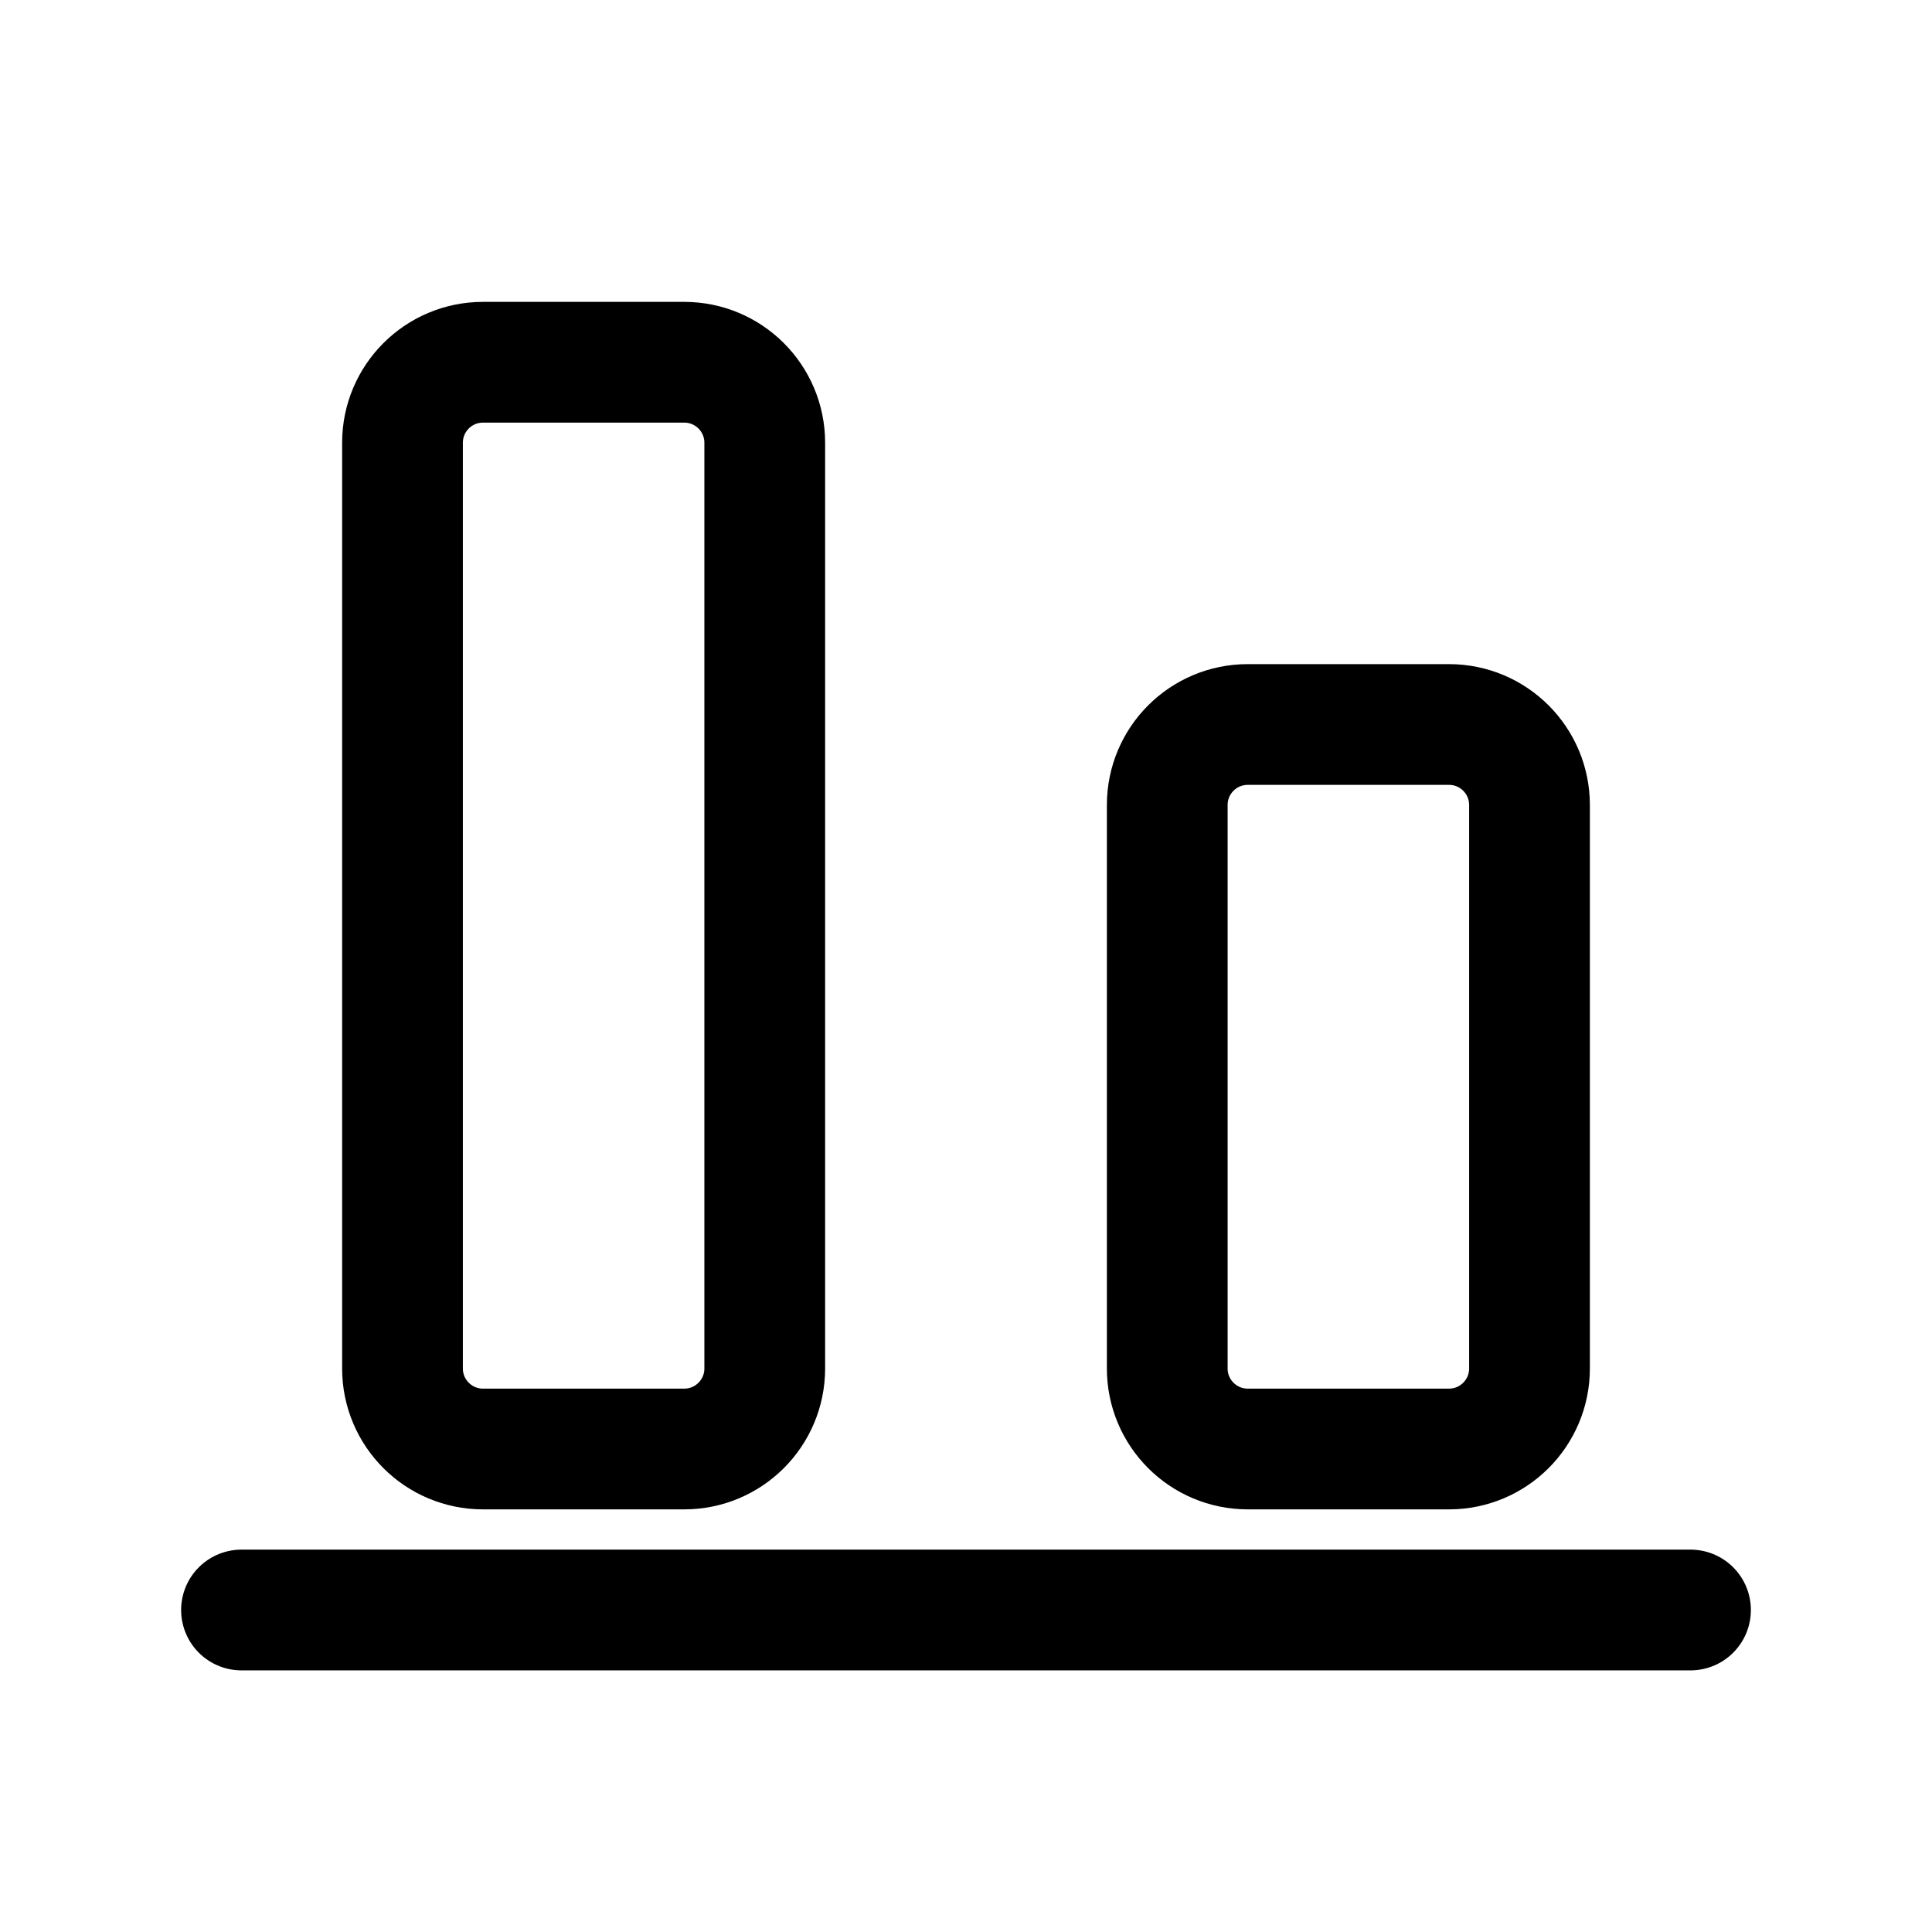
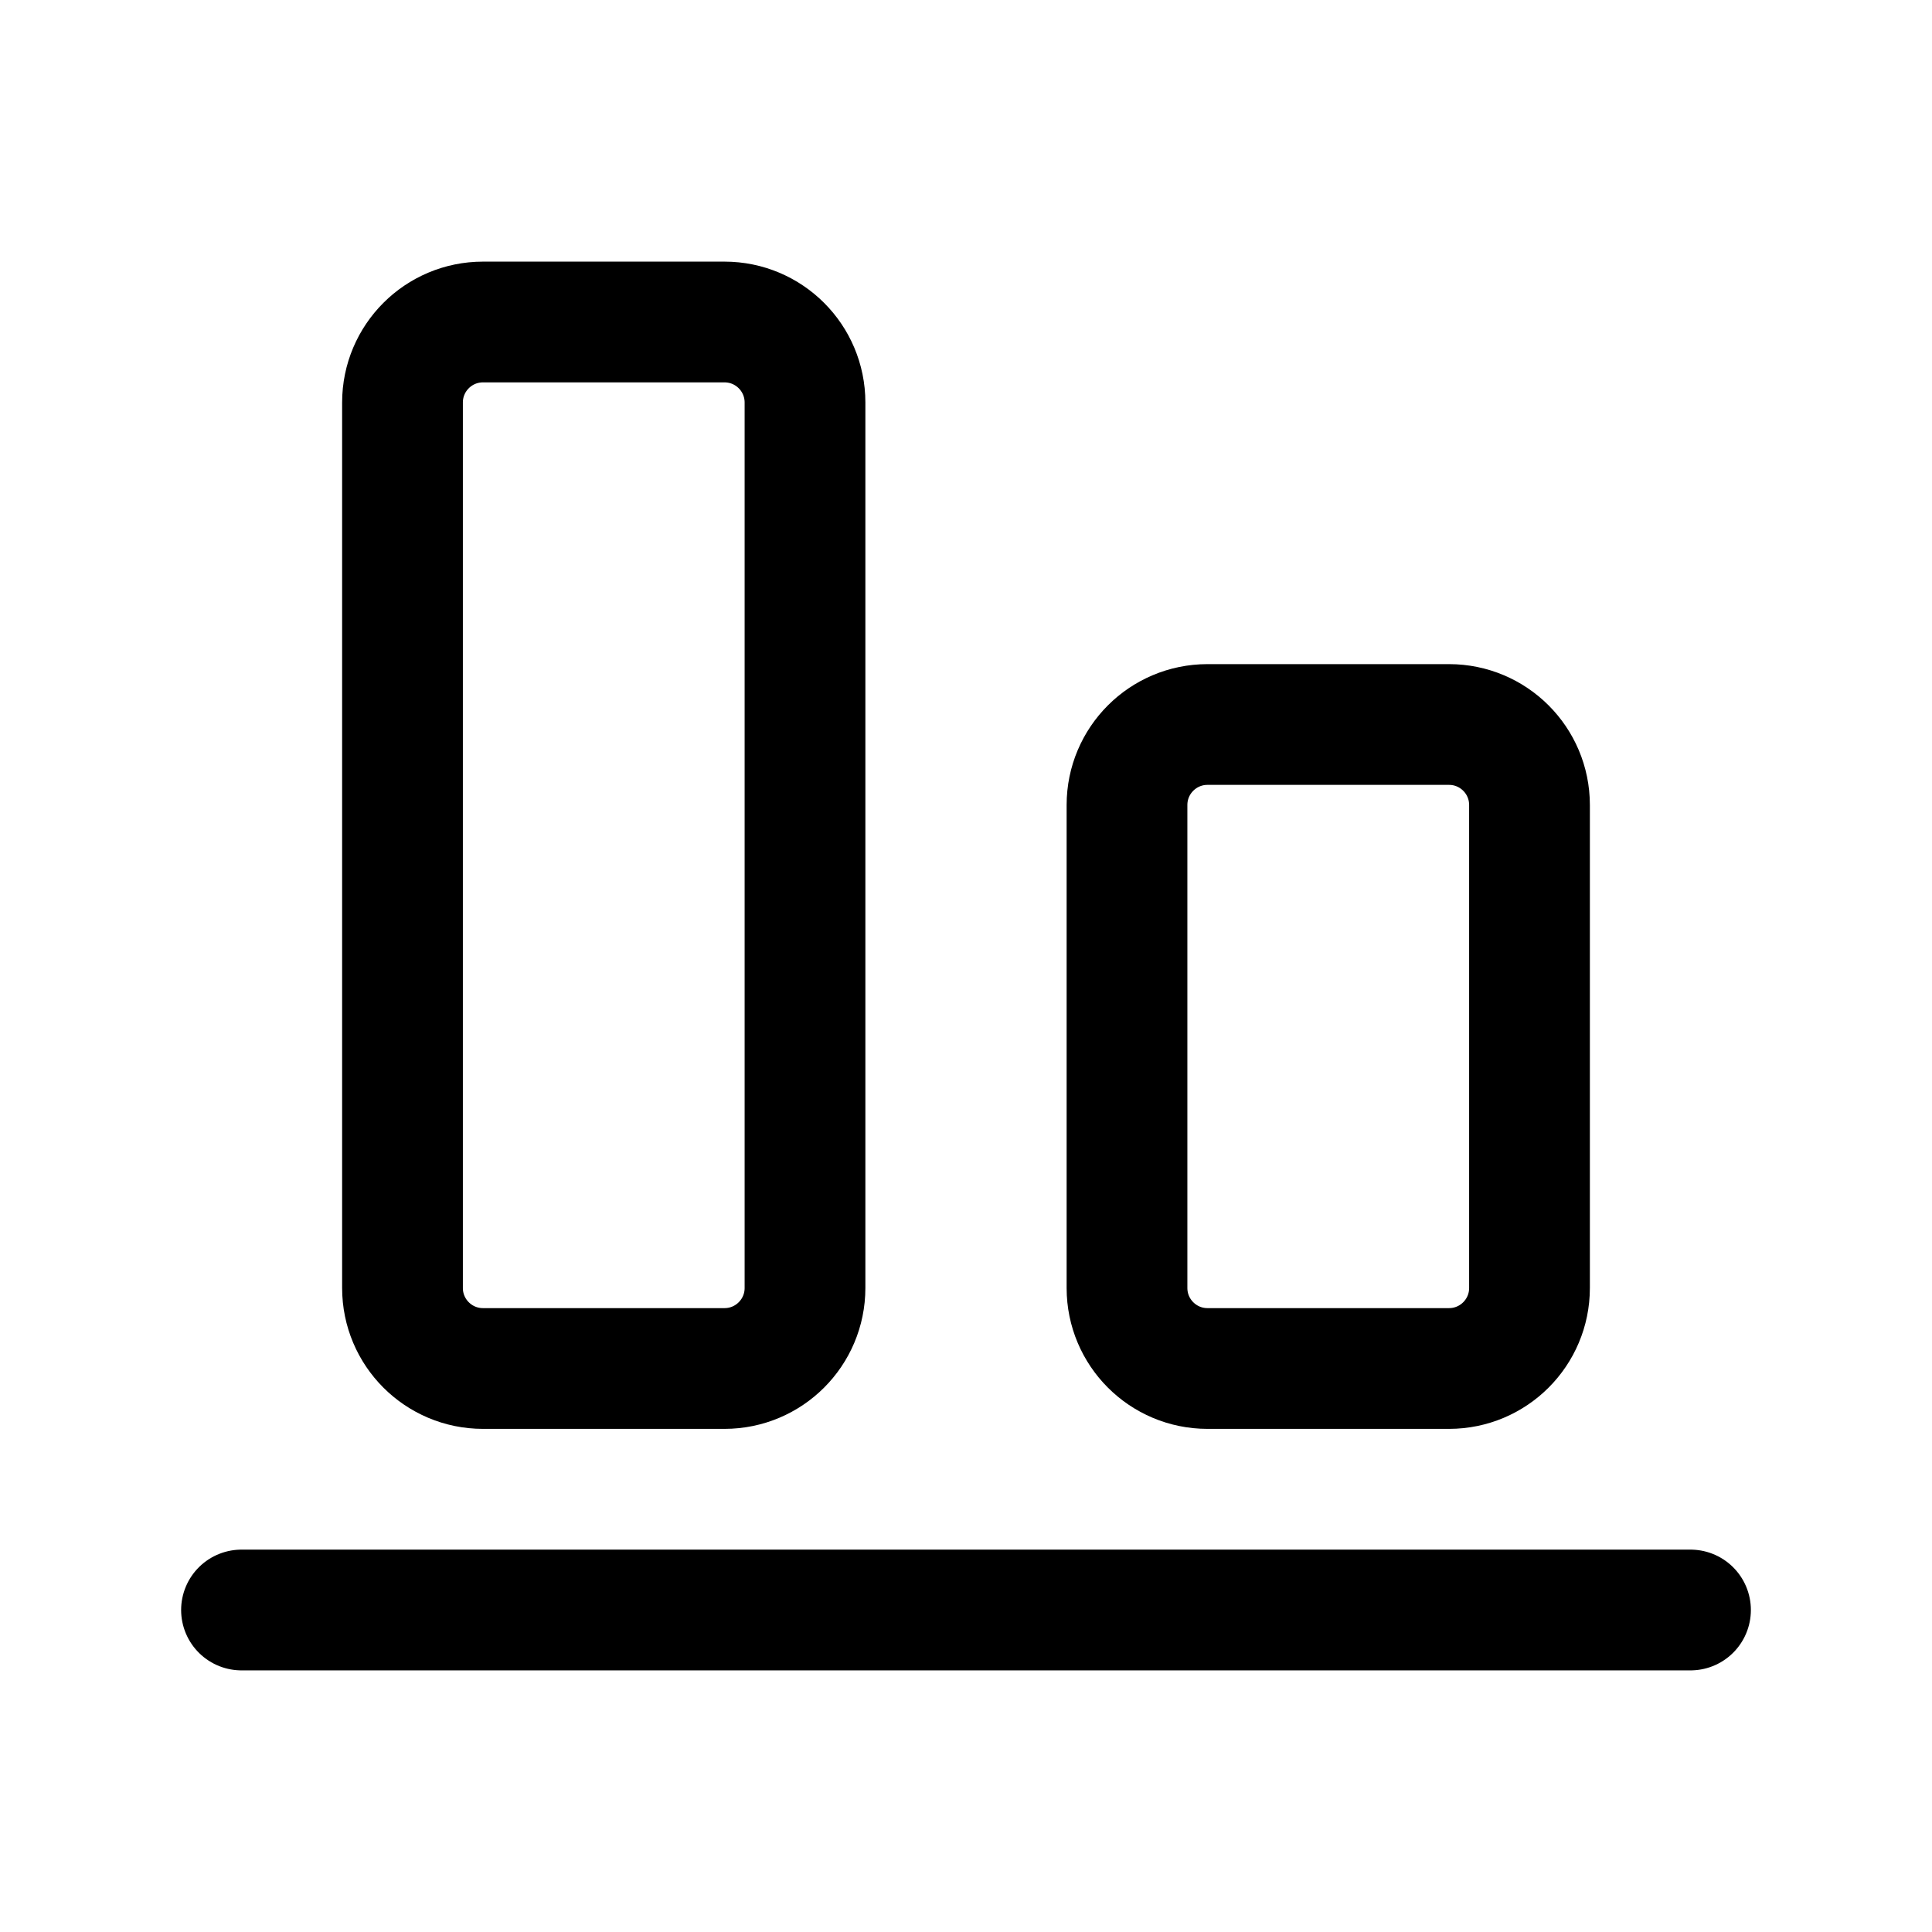
<svg xmlns="http://www.w3.org/2000/svg" viewBox="0 0 24 24" width="24" height="24" fill="none" stroke="currentColor" stroke-width="1.5" stroke-linecap="round" stroke-linejoin="round">
-   <rect x="5" y="4.5" width="4.5" height="13.5" rx="1" />
-   <rect x="14.5" y="9" width="4.5" height="9" rx="1" />
  <path d="M3 20 H21" />
+   <rect x="5" y="4" width="5" height="13" rx="1" />
+   <rect x="14" y="9" width="5" height="8" rx="1" />
</svg>
